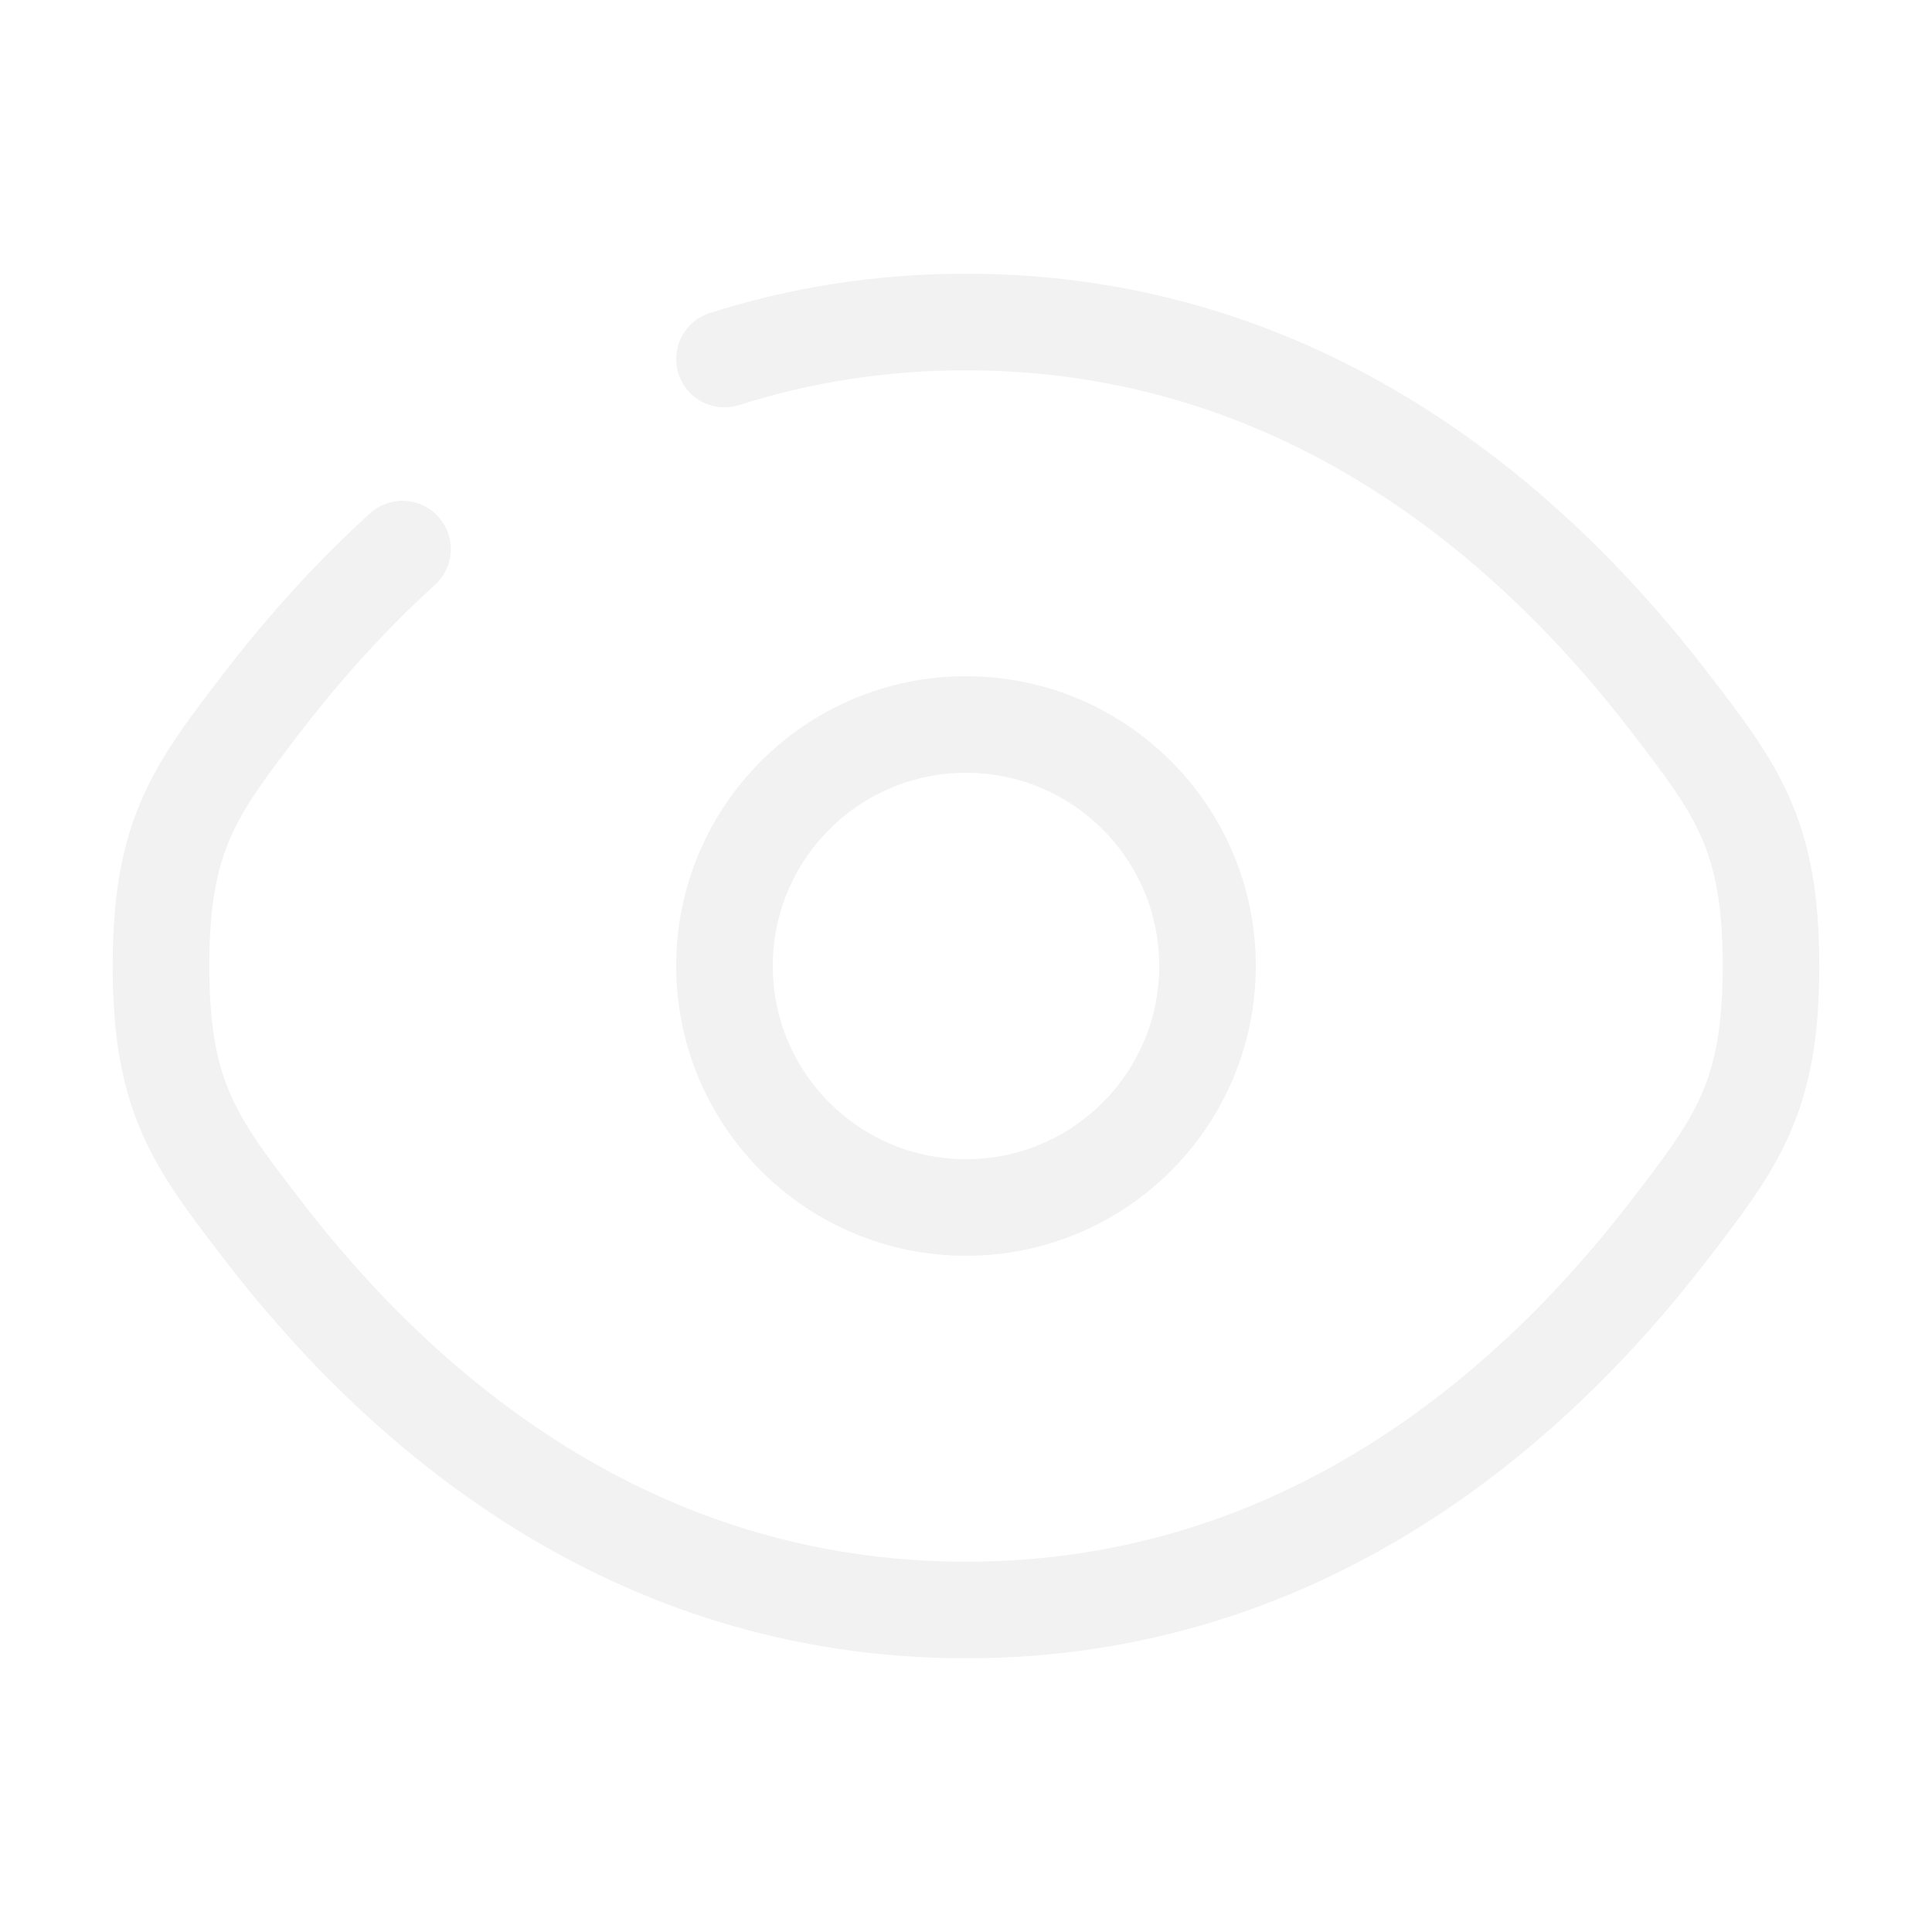
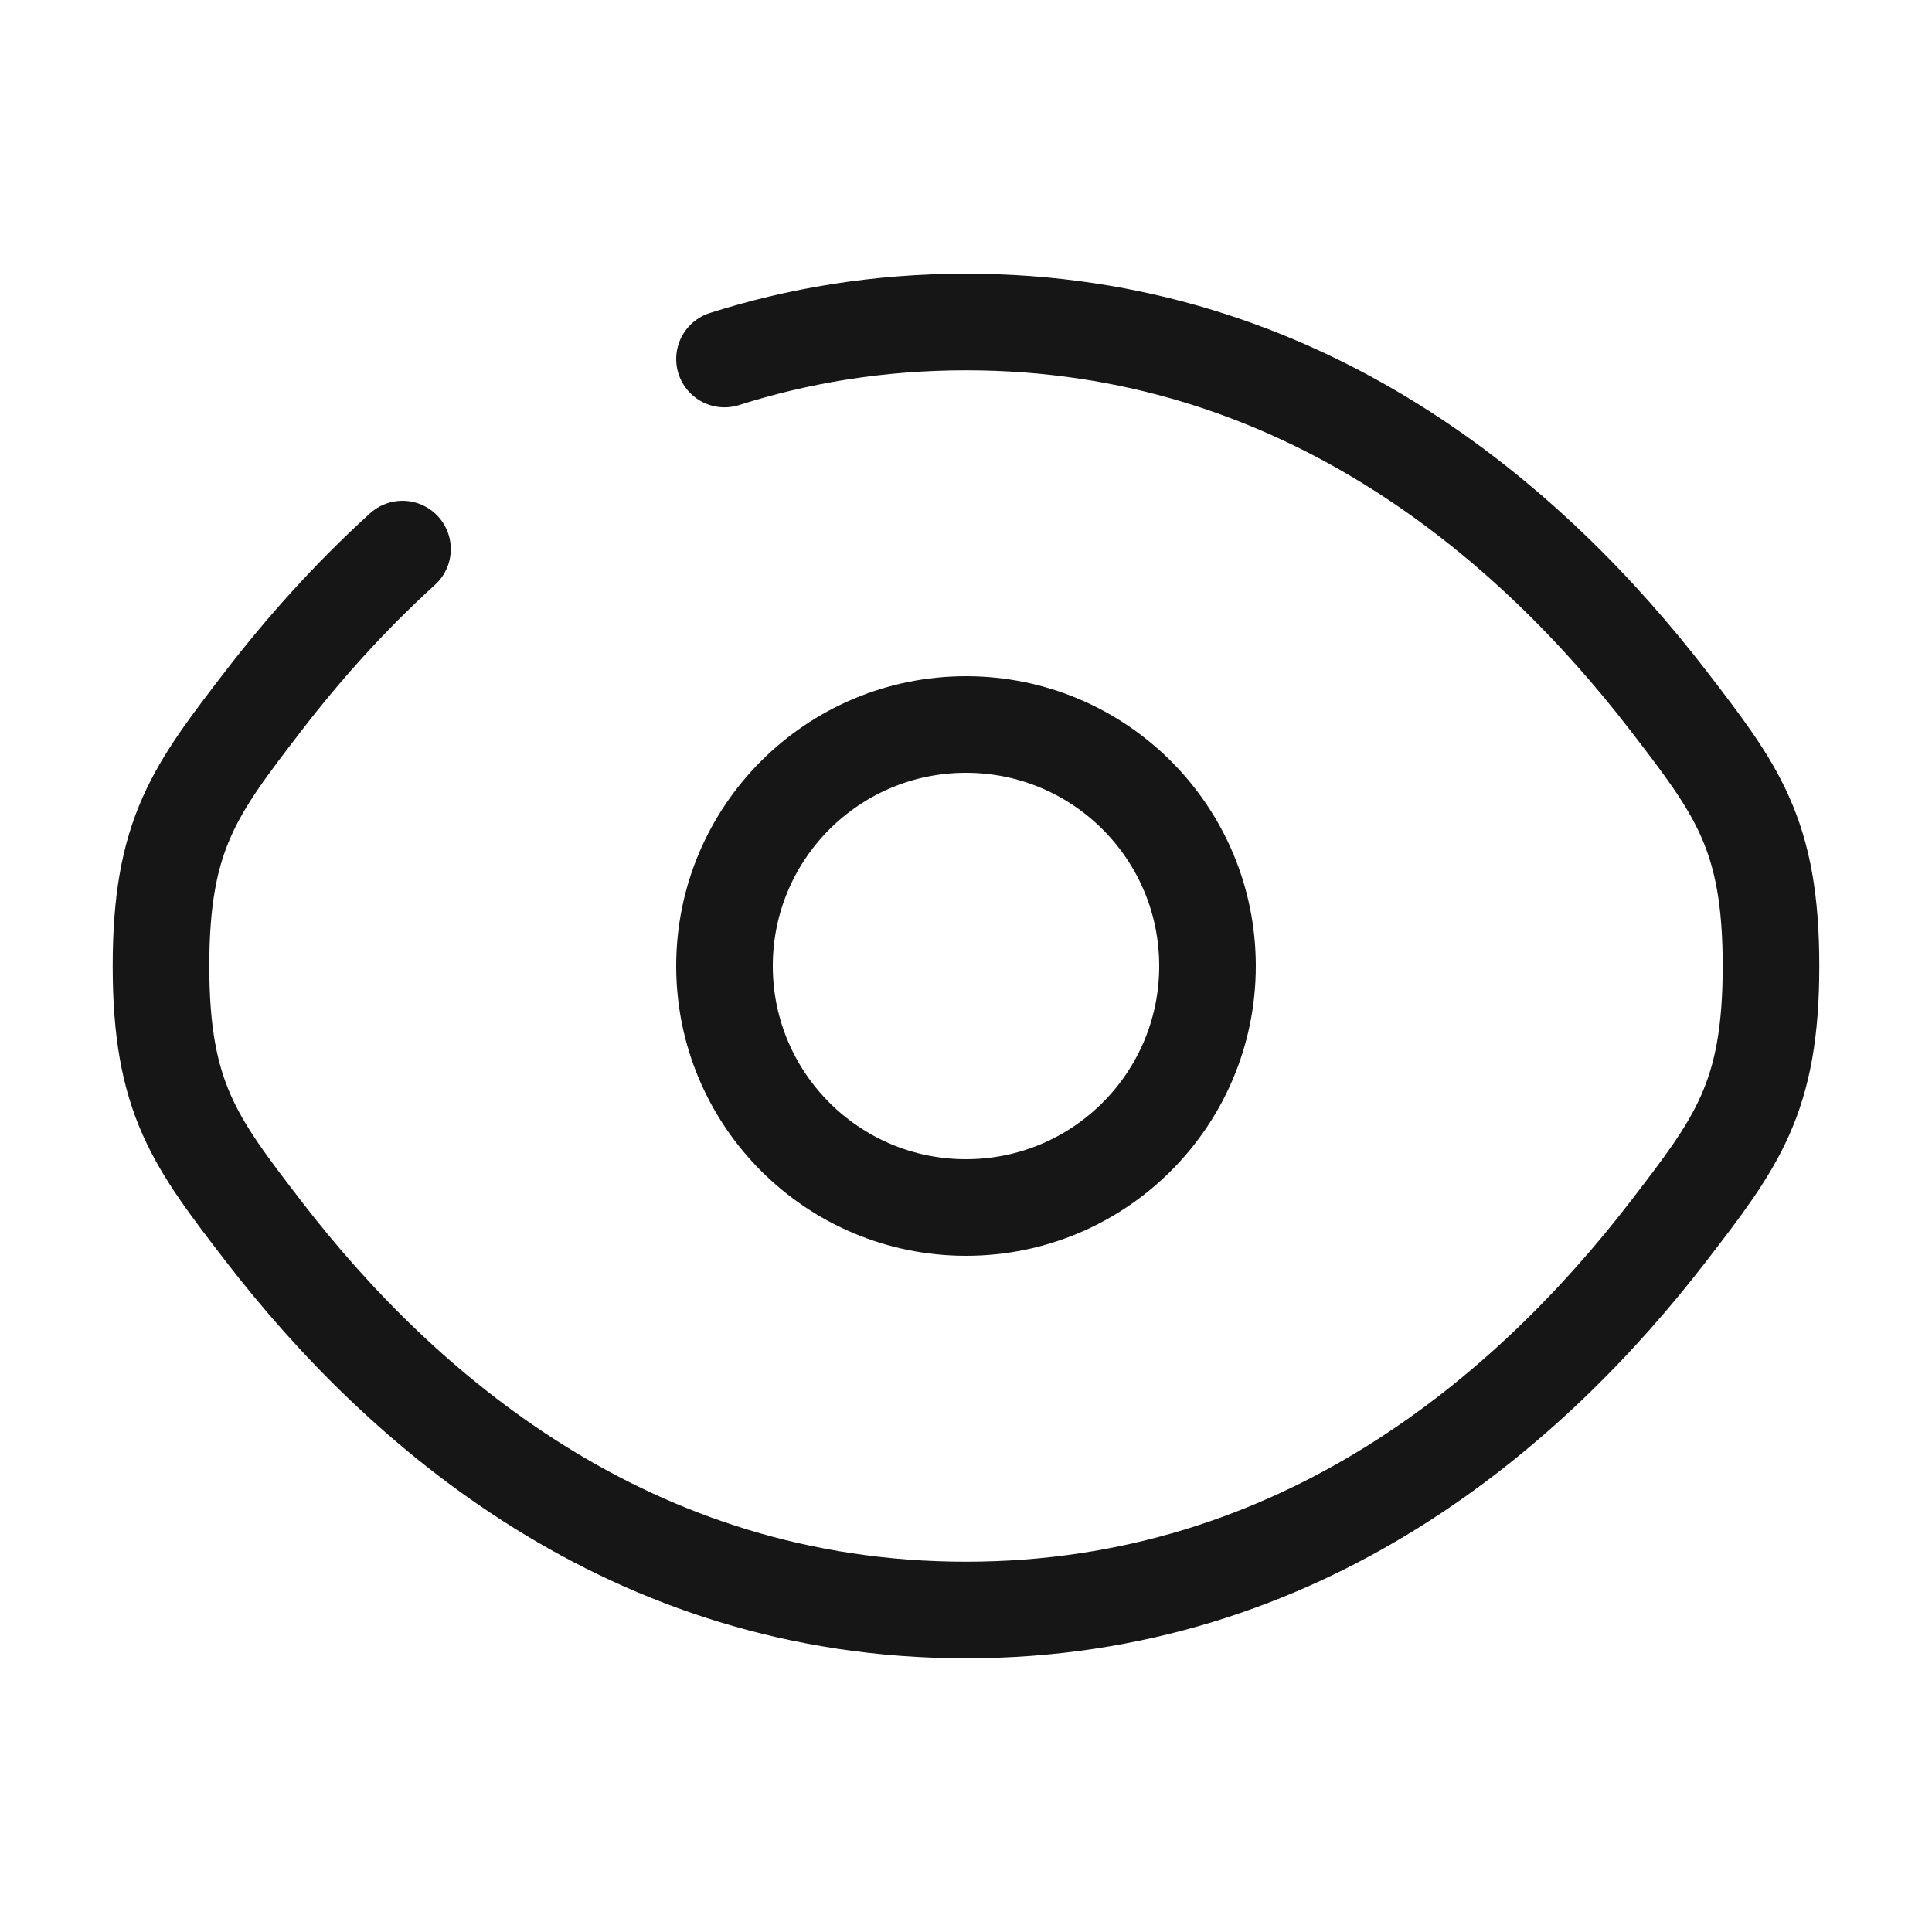
<svg xmlns="http://www.w3.org/2000/svg" width="800px" height="800px" viewBox="0 0 24 24" fill="none" version="1.1" id="svg2">
  <defs id="defs2" />
-   <path d="M9 4.46C9.912 4.17 10.91 4 12 4C16.182 4 19.028 6.5 20.725 8.704C21.575 9.809 22 10.361 22 12C22 13.639 21.575 14.191 20.725 15.296C19.028 17.5 16.182 20 12 20C7.818 20 4.972 17.5 3.275 15.296C2.425 14.191 2 13.639 2 12C2 10.361 2.425 9.809 3.275 8.704C3.756 8.079 4.33 7.43 5 6.821" stroke="#1C274C" stroke-width="1.5" stroke-linecap="round" id="path1" style="stroke-width:1.2;stroke-dasharray:none;stroke:#f2f2f2;stroke-opacity:1" />
-   <path d="M15 12C15 13.657 13.657 15 12 15C10.343 15 9 13.657 9 12C9 10.343 10.343 9 12 9C13.657 9 15 10.343 15 12Z" stroke="#1C274C" stroke-width="1.5" id="path2" style="stroke-width:1.2;stroke-dasharray:none;stroke:#f2f2f2;stroke-opacity:1" />
+   <path d="M9 4.46C9.912 4.17 10.91 4 12 4C16.182 4 19.028 6.5 20.725 8.704C21.575 9.809 22 10.361 22 12C22 13.639 21.575 14.191 20.725 15.296C19.028 17.5 16.182 20 12 20C7.818 20 4.972 17.5 3.275 15.296C2.425 14.191 2 13.639 2 12C2 10.361 2.425 9.809 3.275 8.704C3.756 8.079 4.33 7.43 5 6.821" stroke="#1C274C" stroke-width="1.5" stroke-linecap="round" id="path1" style="stroke-width:1.2;stroke-dasharray:none;stroke:#161616;stroke-opacity:1" />
+   <path d="M15 12C15 13.657 13.657 15 12 15C10.343 15 9 13.657 9 12C9 10.343 10.343 9 12 9C13.657 9 15 10.343 15 12Z" stroke="#1C274C" stroke-width="1.5" id="path2" style="stroke-width:1.2;stroke-dasharray:none;stroke:#161616;stroke-opacity:1" />
</svg>
